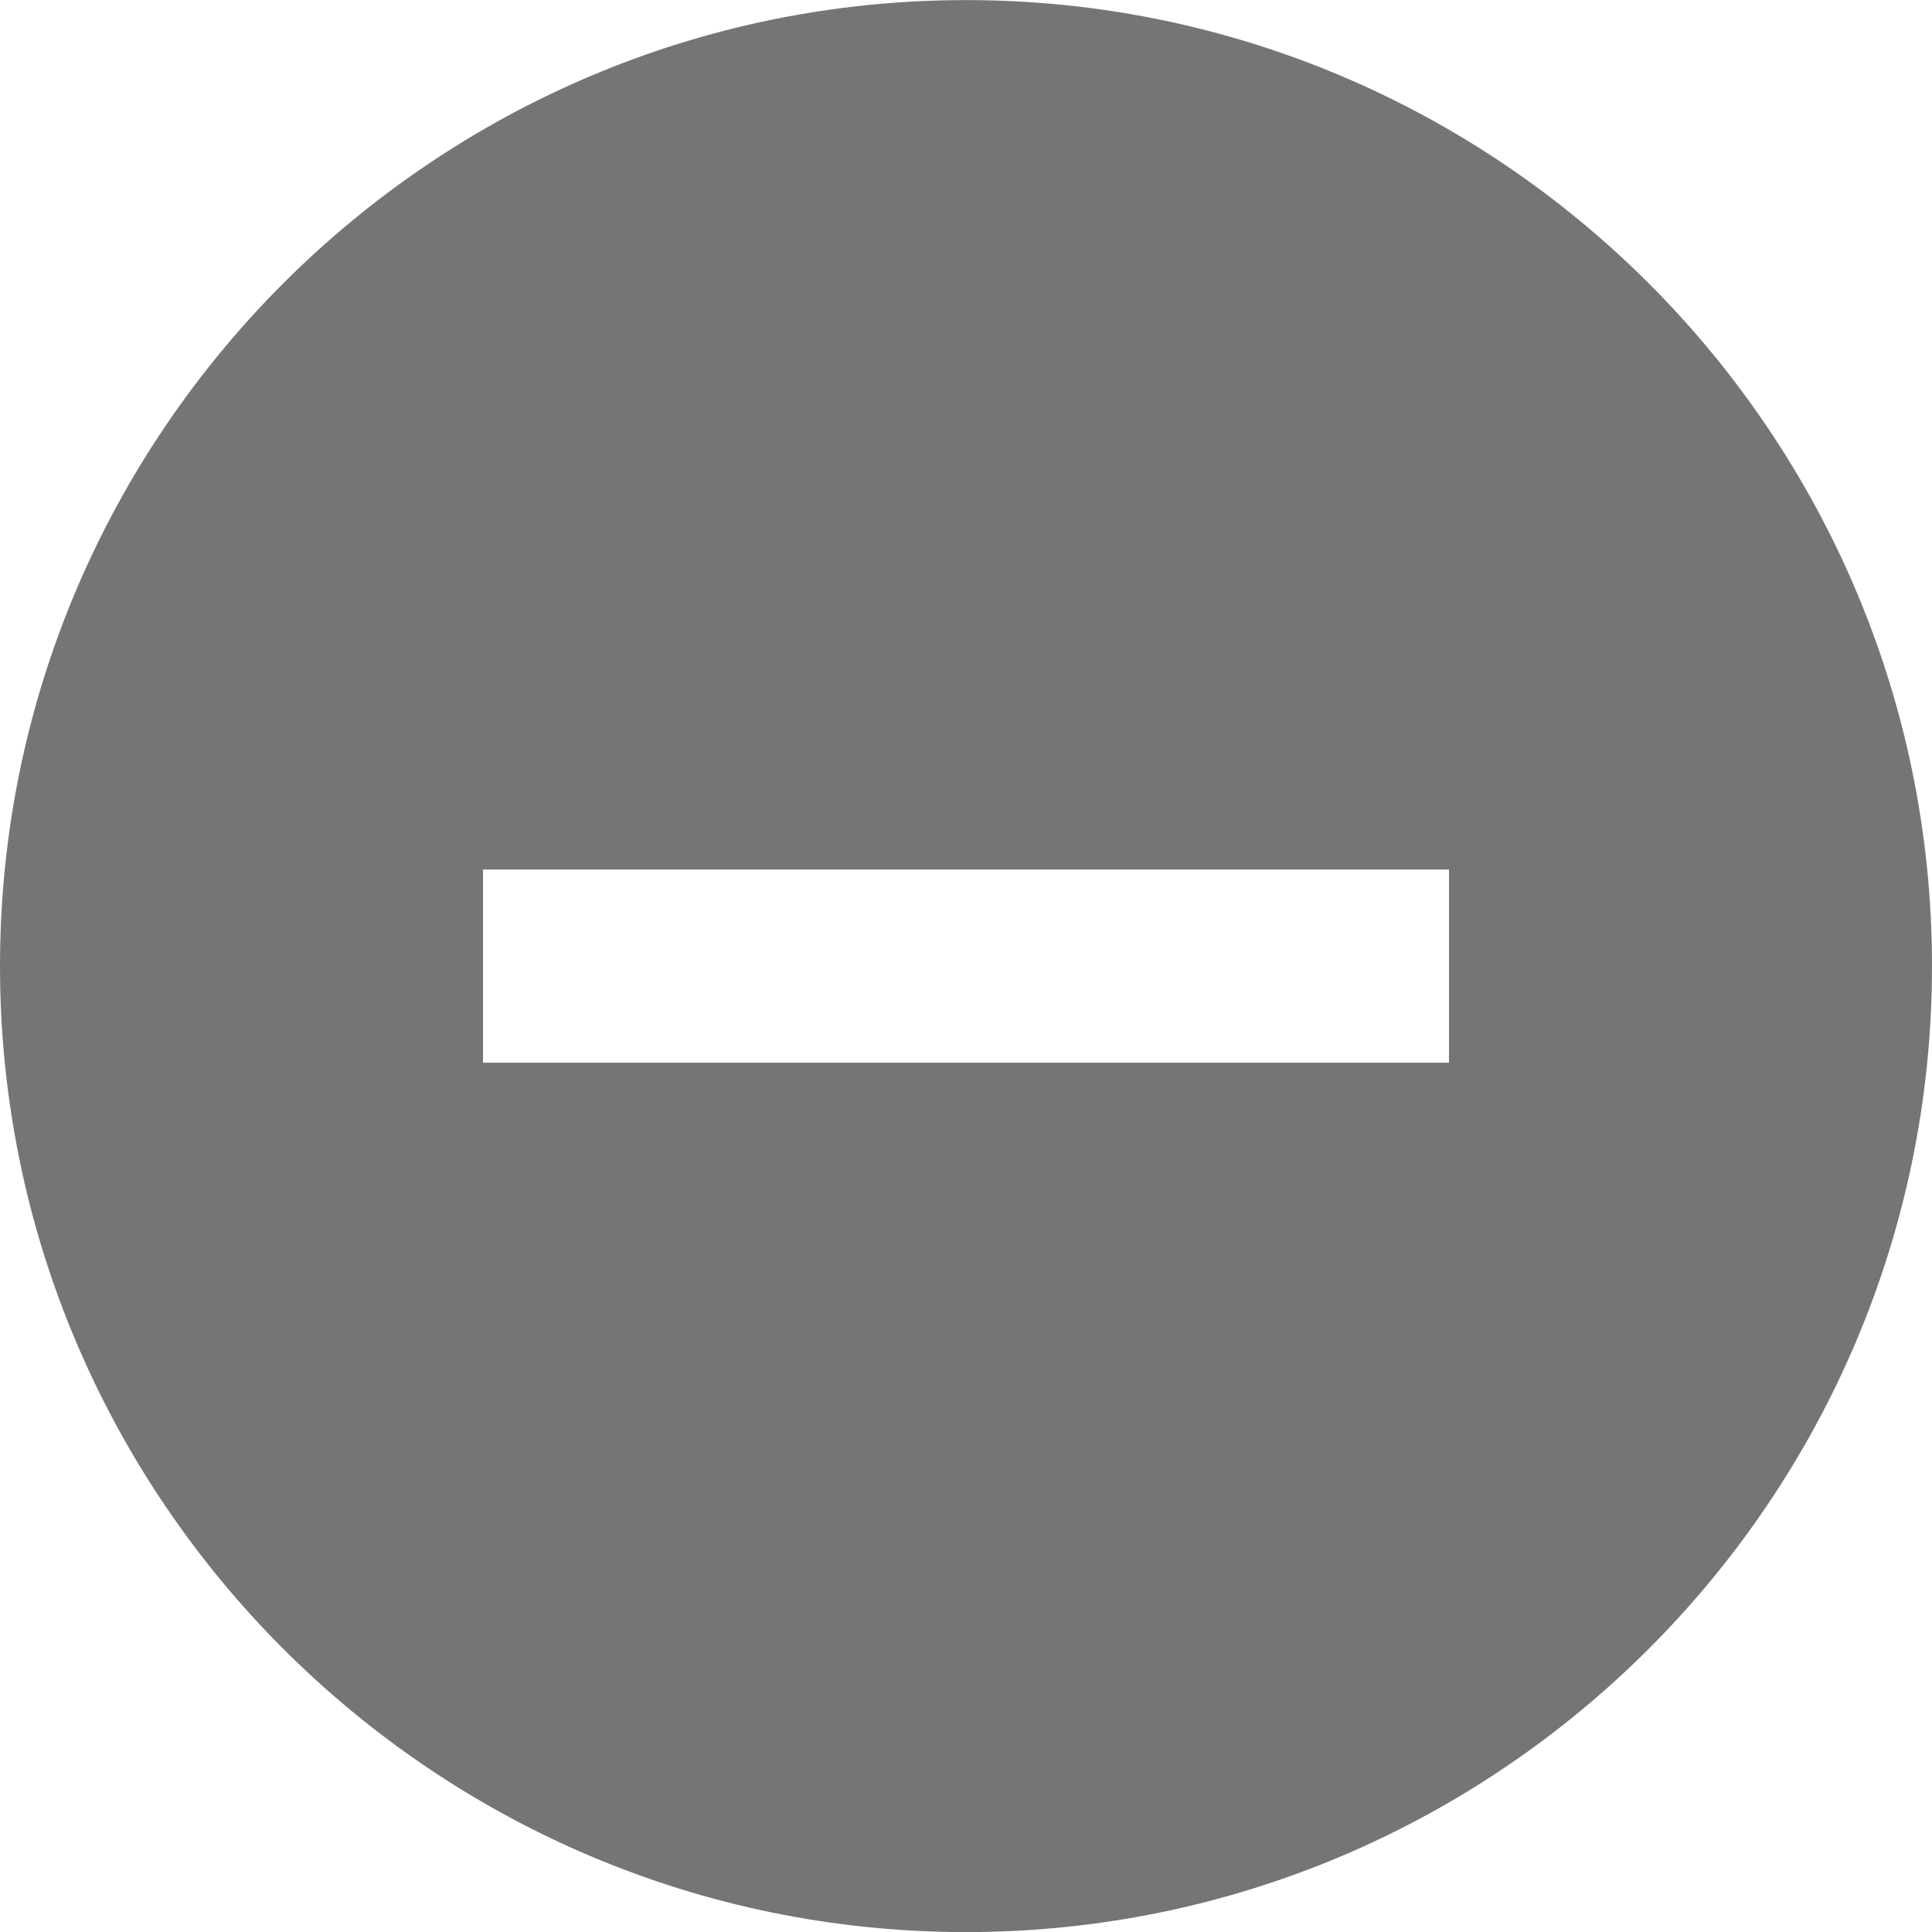
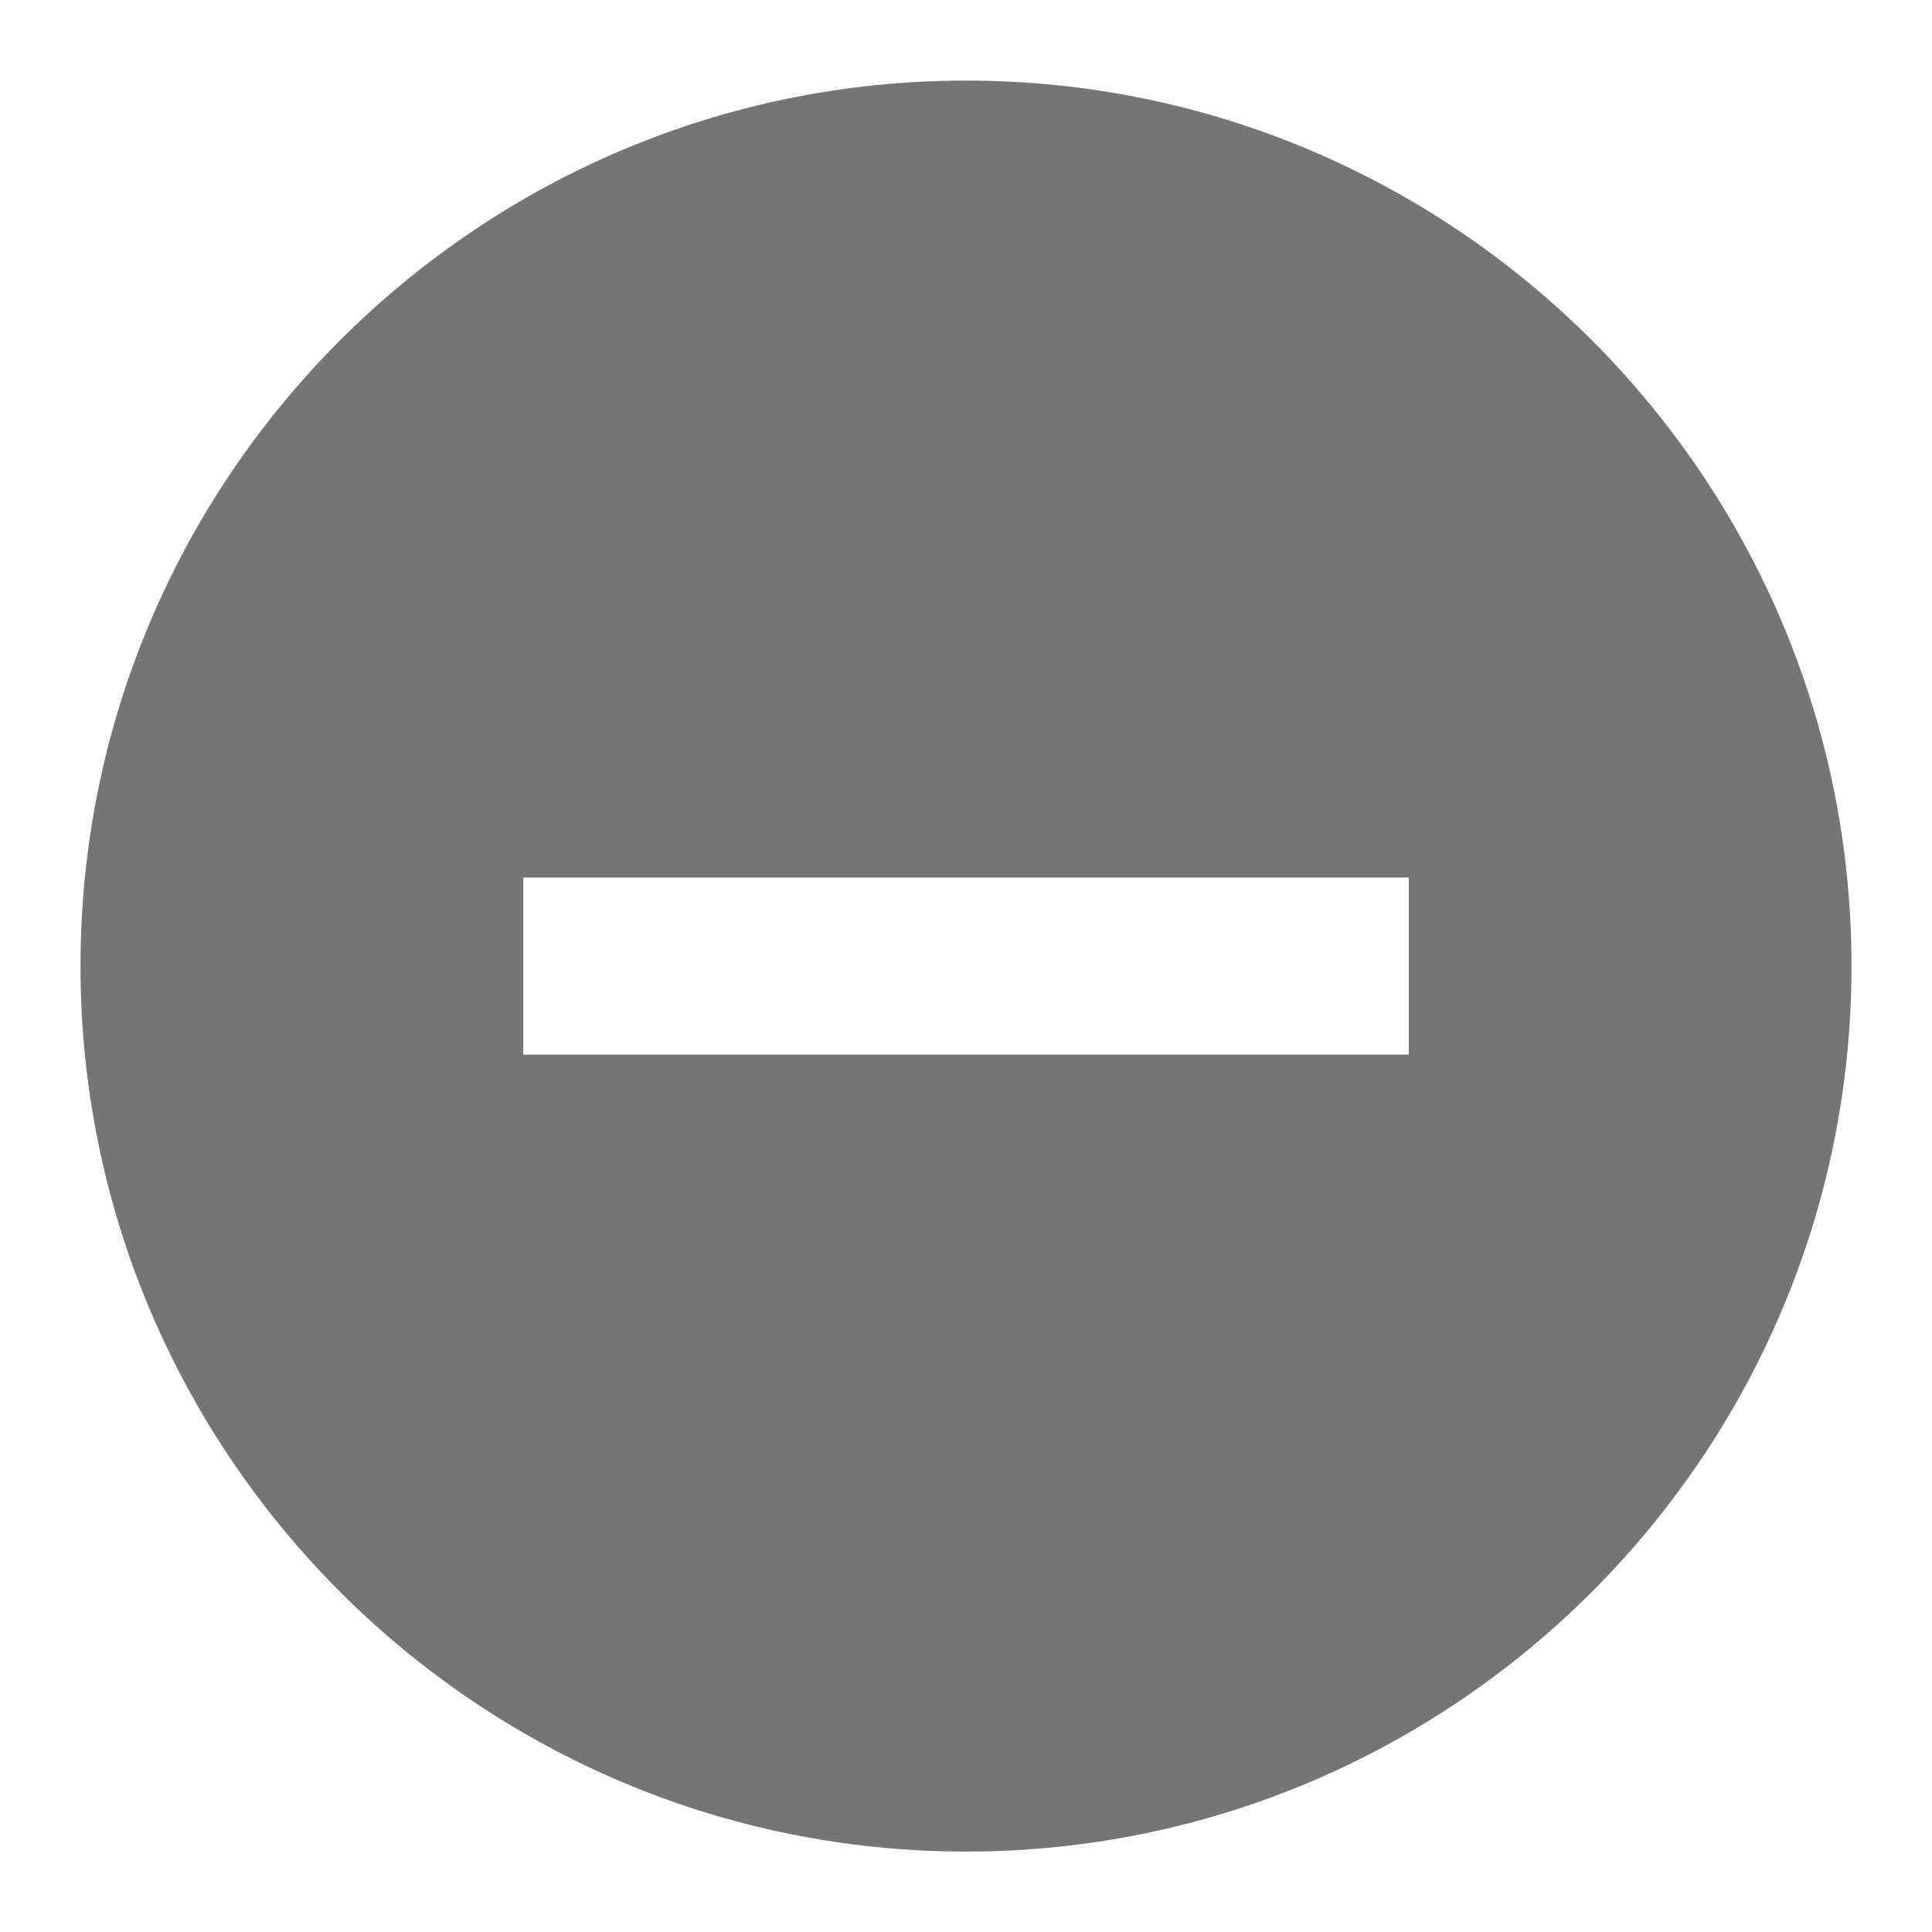
<svg xmlns="http://www.w3.org/2000/svg" width="100%" height="100%" viewBox="0 0 24 24" version="1.1" xml:space="preserve" style="fill-rule:evenodd;clip-rule:evenodd;stroke-linejoin:round;stroke-miterlimit:1.414;">
-   <g id="Filled_Icons" transform="matrix(1.2,0,0,1.2,-2.4,-2.4002)">
+   <g id="Filled_Icons" transform="matrix(1.1,0,0,1.1,-1.2,-1.2001)">
    <path d="M12,2.001C6.486,2.001 2,6.487 2,12.001C2,17.515 6.486,22.001 12,22.001C17.514,22.001 22,17.515 22,12.001C22,6.487 17.514,2.001 12,2.001ZM17,13.001L7,13.001L7,11.001L17,11.001L17,13.001Z" style="fill:rgb(117,117,117);fill-rule:nonzero;" />
  </g>
</svg>
